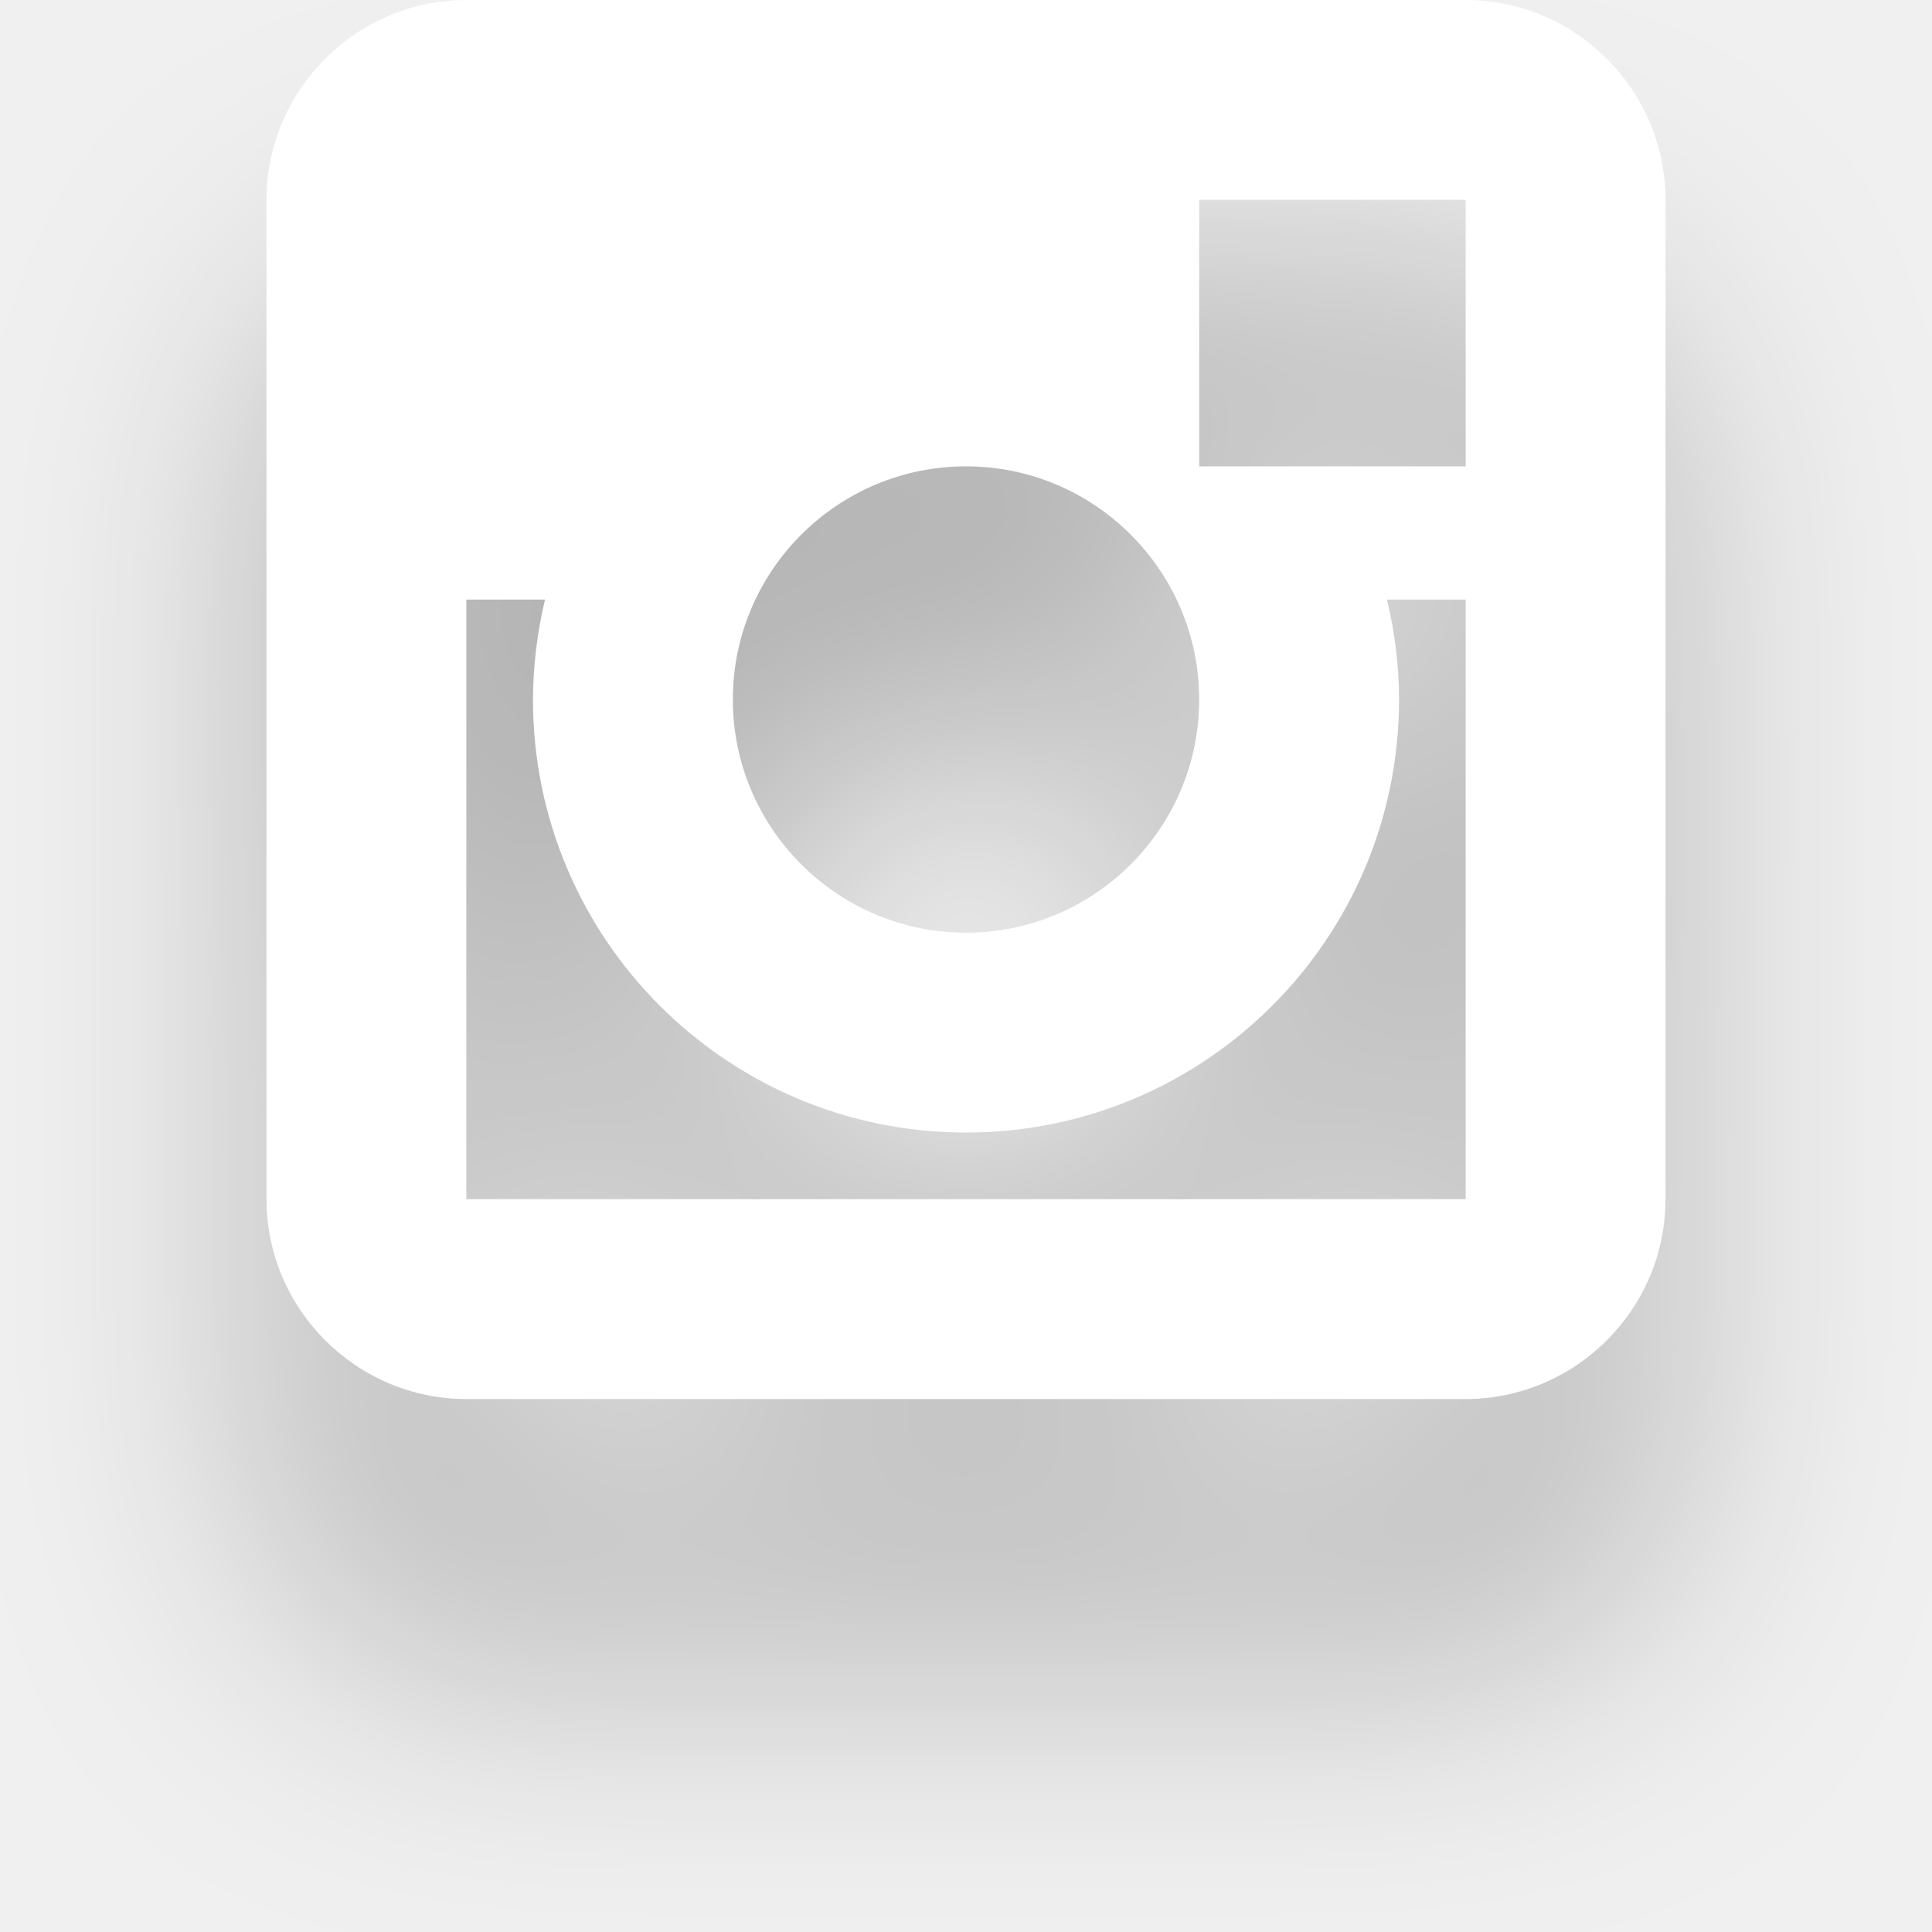
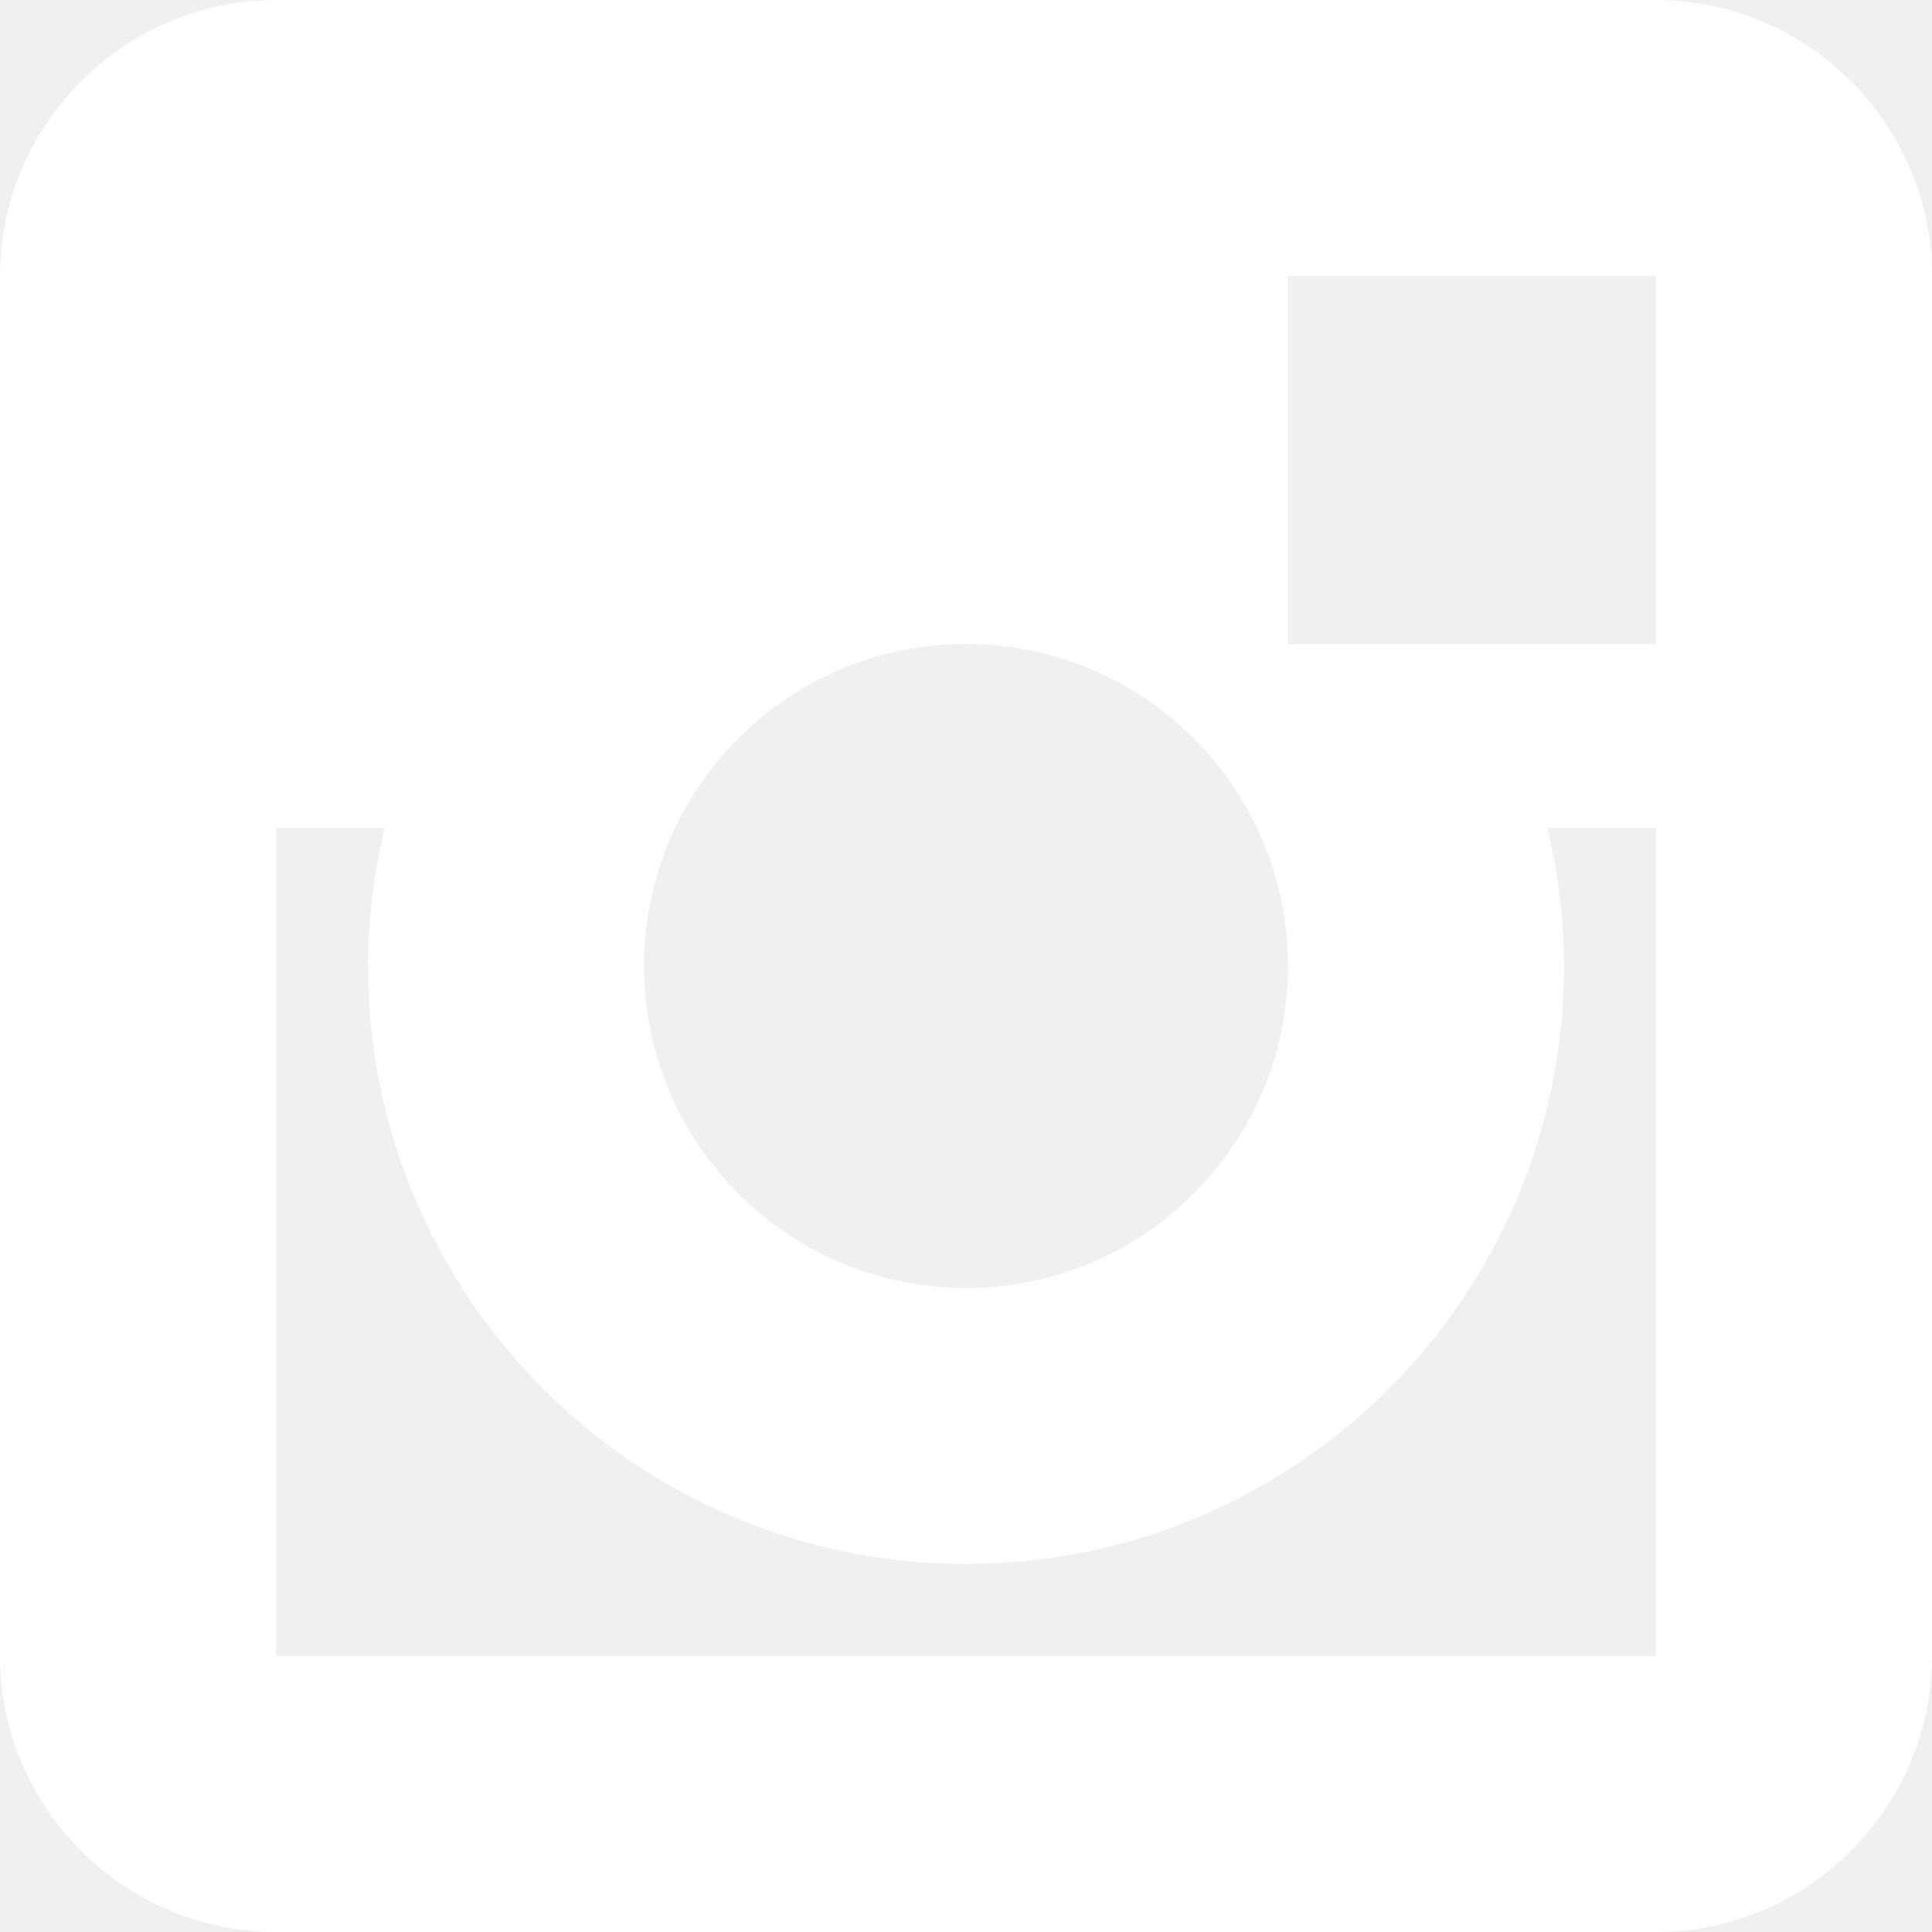
- <svg xmlns="http://www.w3.org/2000/svg" width="29" height="29" viewBox="0 0 29 29" fill="none">
-   <g filter="url(#filter0_d)">
-     <path fill-rule="evenodd" clip-rule="evenodd" d="M7 0H22C23.65 0 25 1.35 25 3V18C25 19.65 23.65 21 22 21H7C5.35 21 4 19.65 4 18V3C4 1.35 5.35 0 7 0ZM18 10.5C18 8.57 16.43 7 14.5 7C12.57 7 11 8.57 11 10.5C11 12.43 12.57 14 14.5 14C16.43 14 18 12.43 18 10.5ZM7 18V9H8.181C8.063 9.491 8.002 9.995 8 10.5C8 14.09 10.91 17 14.5 17C18.09 17 21 14.09 21 10.5C20.999 9.995 20.938 9.491 20.819 9H22V18H7ZM18 7H22V3H18V7Z" fill="white" />
-   </g>
-   <defs>
-     <filter id="filter0_d" x="0" y="0" width="29" height="29" filterUnits="userSpaceOnUse" color-interpolation-filters="sRGB">
-       <feFlood flood-opacity="0" result="BackgroundImageFix" />
-       <feColorMatrix in="SourceAlpha" type="matrix" values="0 0 0 0 0 0 0 0 0 0 0 0 0 0 0 0 0 0 127 0" />
-       <feOffset dy="4" />
-       <feGaussianBlur stdDeviation="2" />
-       <feColorMatrix type="matrix" values="0 0 0 0 0 0 0 0 0 0 0 0 0 0 0 0 0 0 0.25 0" />
-       <feBlend mode="normal" in2="BackgroundImageFix" result="effect1_dropShadow" />
-       <feBlend mode="normal" in="SourceGraphic" in2="effect1_dropShadow" result="shape" />
-     </filter>
-   </defs>
+ <svg xmlns="http://www.w3.org/2000/svg" width="21" height="21" viewBox="0 0 21 21" fill="none">
+   <path fill-rule="evenodd" clip-rule="evenodd" d="M3 0H18C19.65 0 21 1.35 21 3V18C21 19.65 19.65 21 18 21H3C1.35 21 0 19.65 0 18V3C0 1.35 1.35 0 3 0ZM14 10.5C14 8.57 12.43 7 10.5 7C8.57 7 7 8.57 7 10.5C7 12.43 8.57 14 10.5 14C12.43 14 14 12.43 14 10.5ZM3 18V9H4.181C4.063 9.491 4.002 9.995 4 10.5C4 14.09 6.91 17 10.5 17C14.09 17 17 14.09 17 10.5C16.999 9.995 16.938 9.491 16.819 9H18V18H3ZM14 7H18V3H14V7Z" fill="white" />
</svg>
